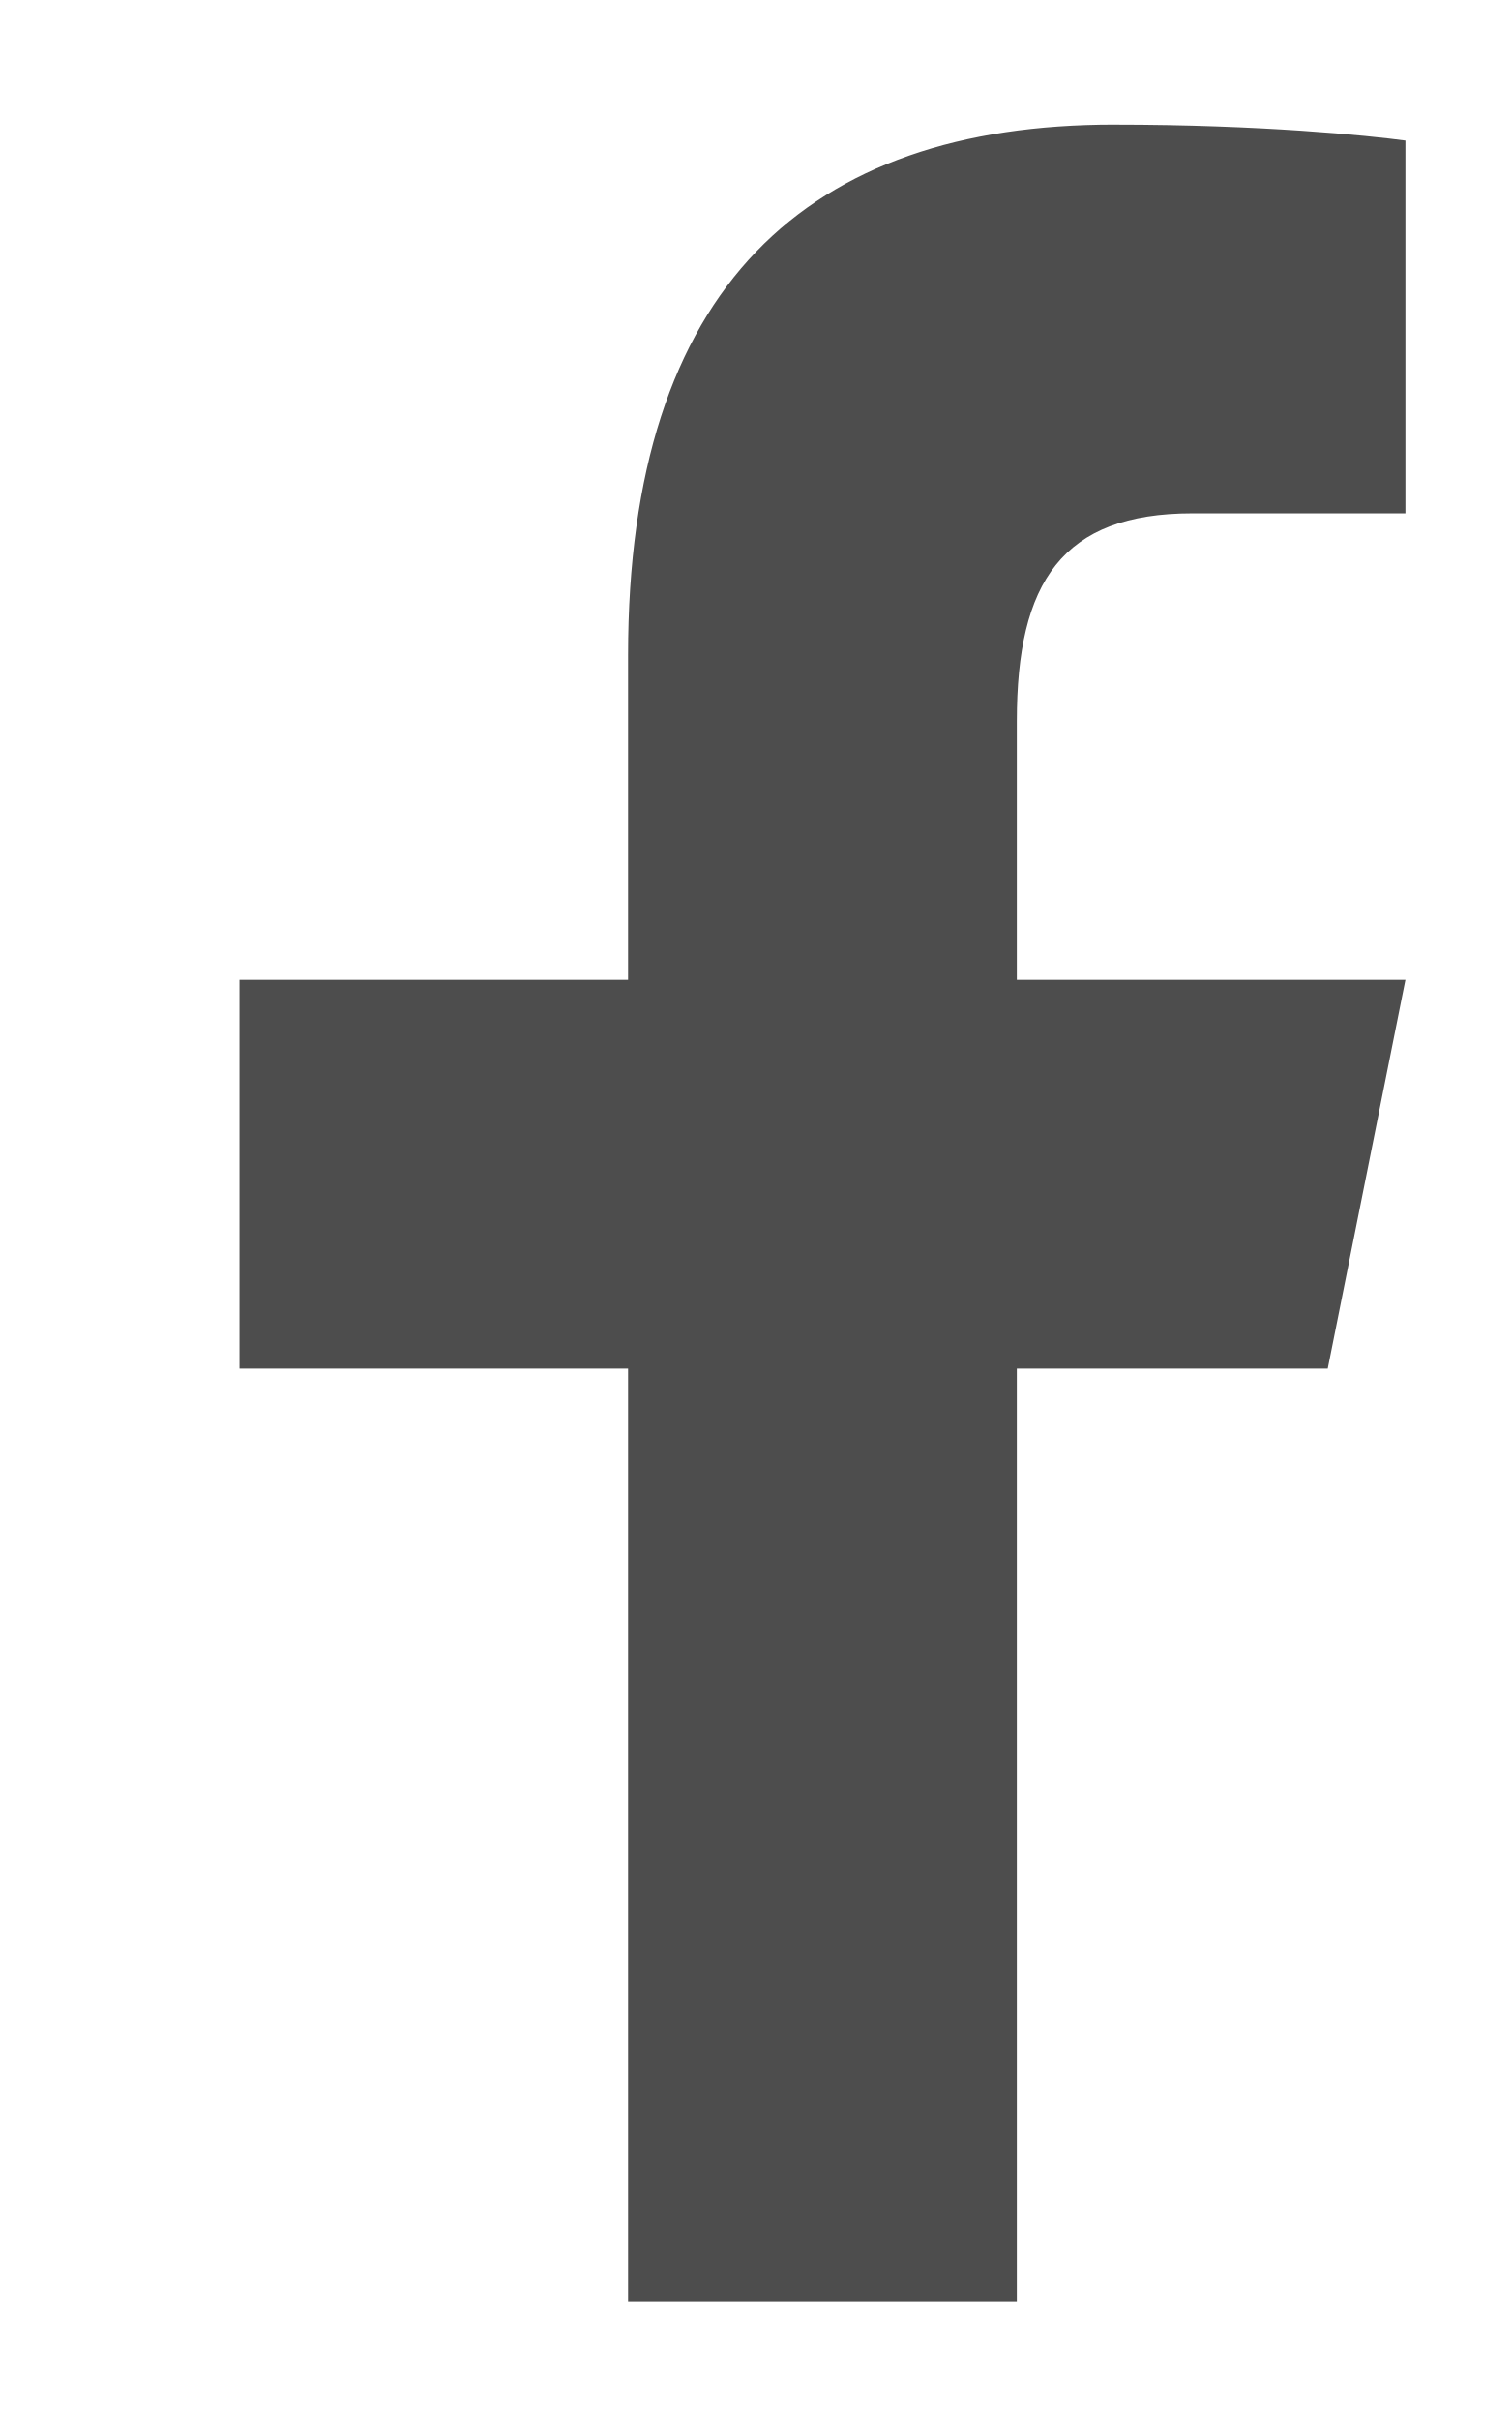
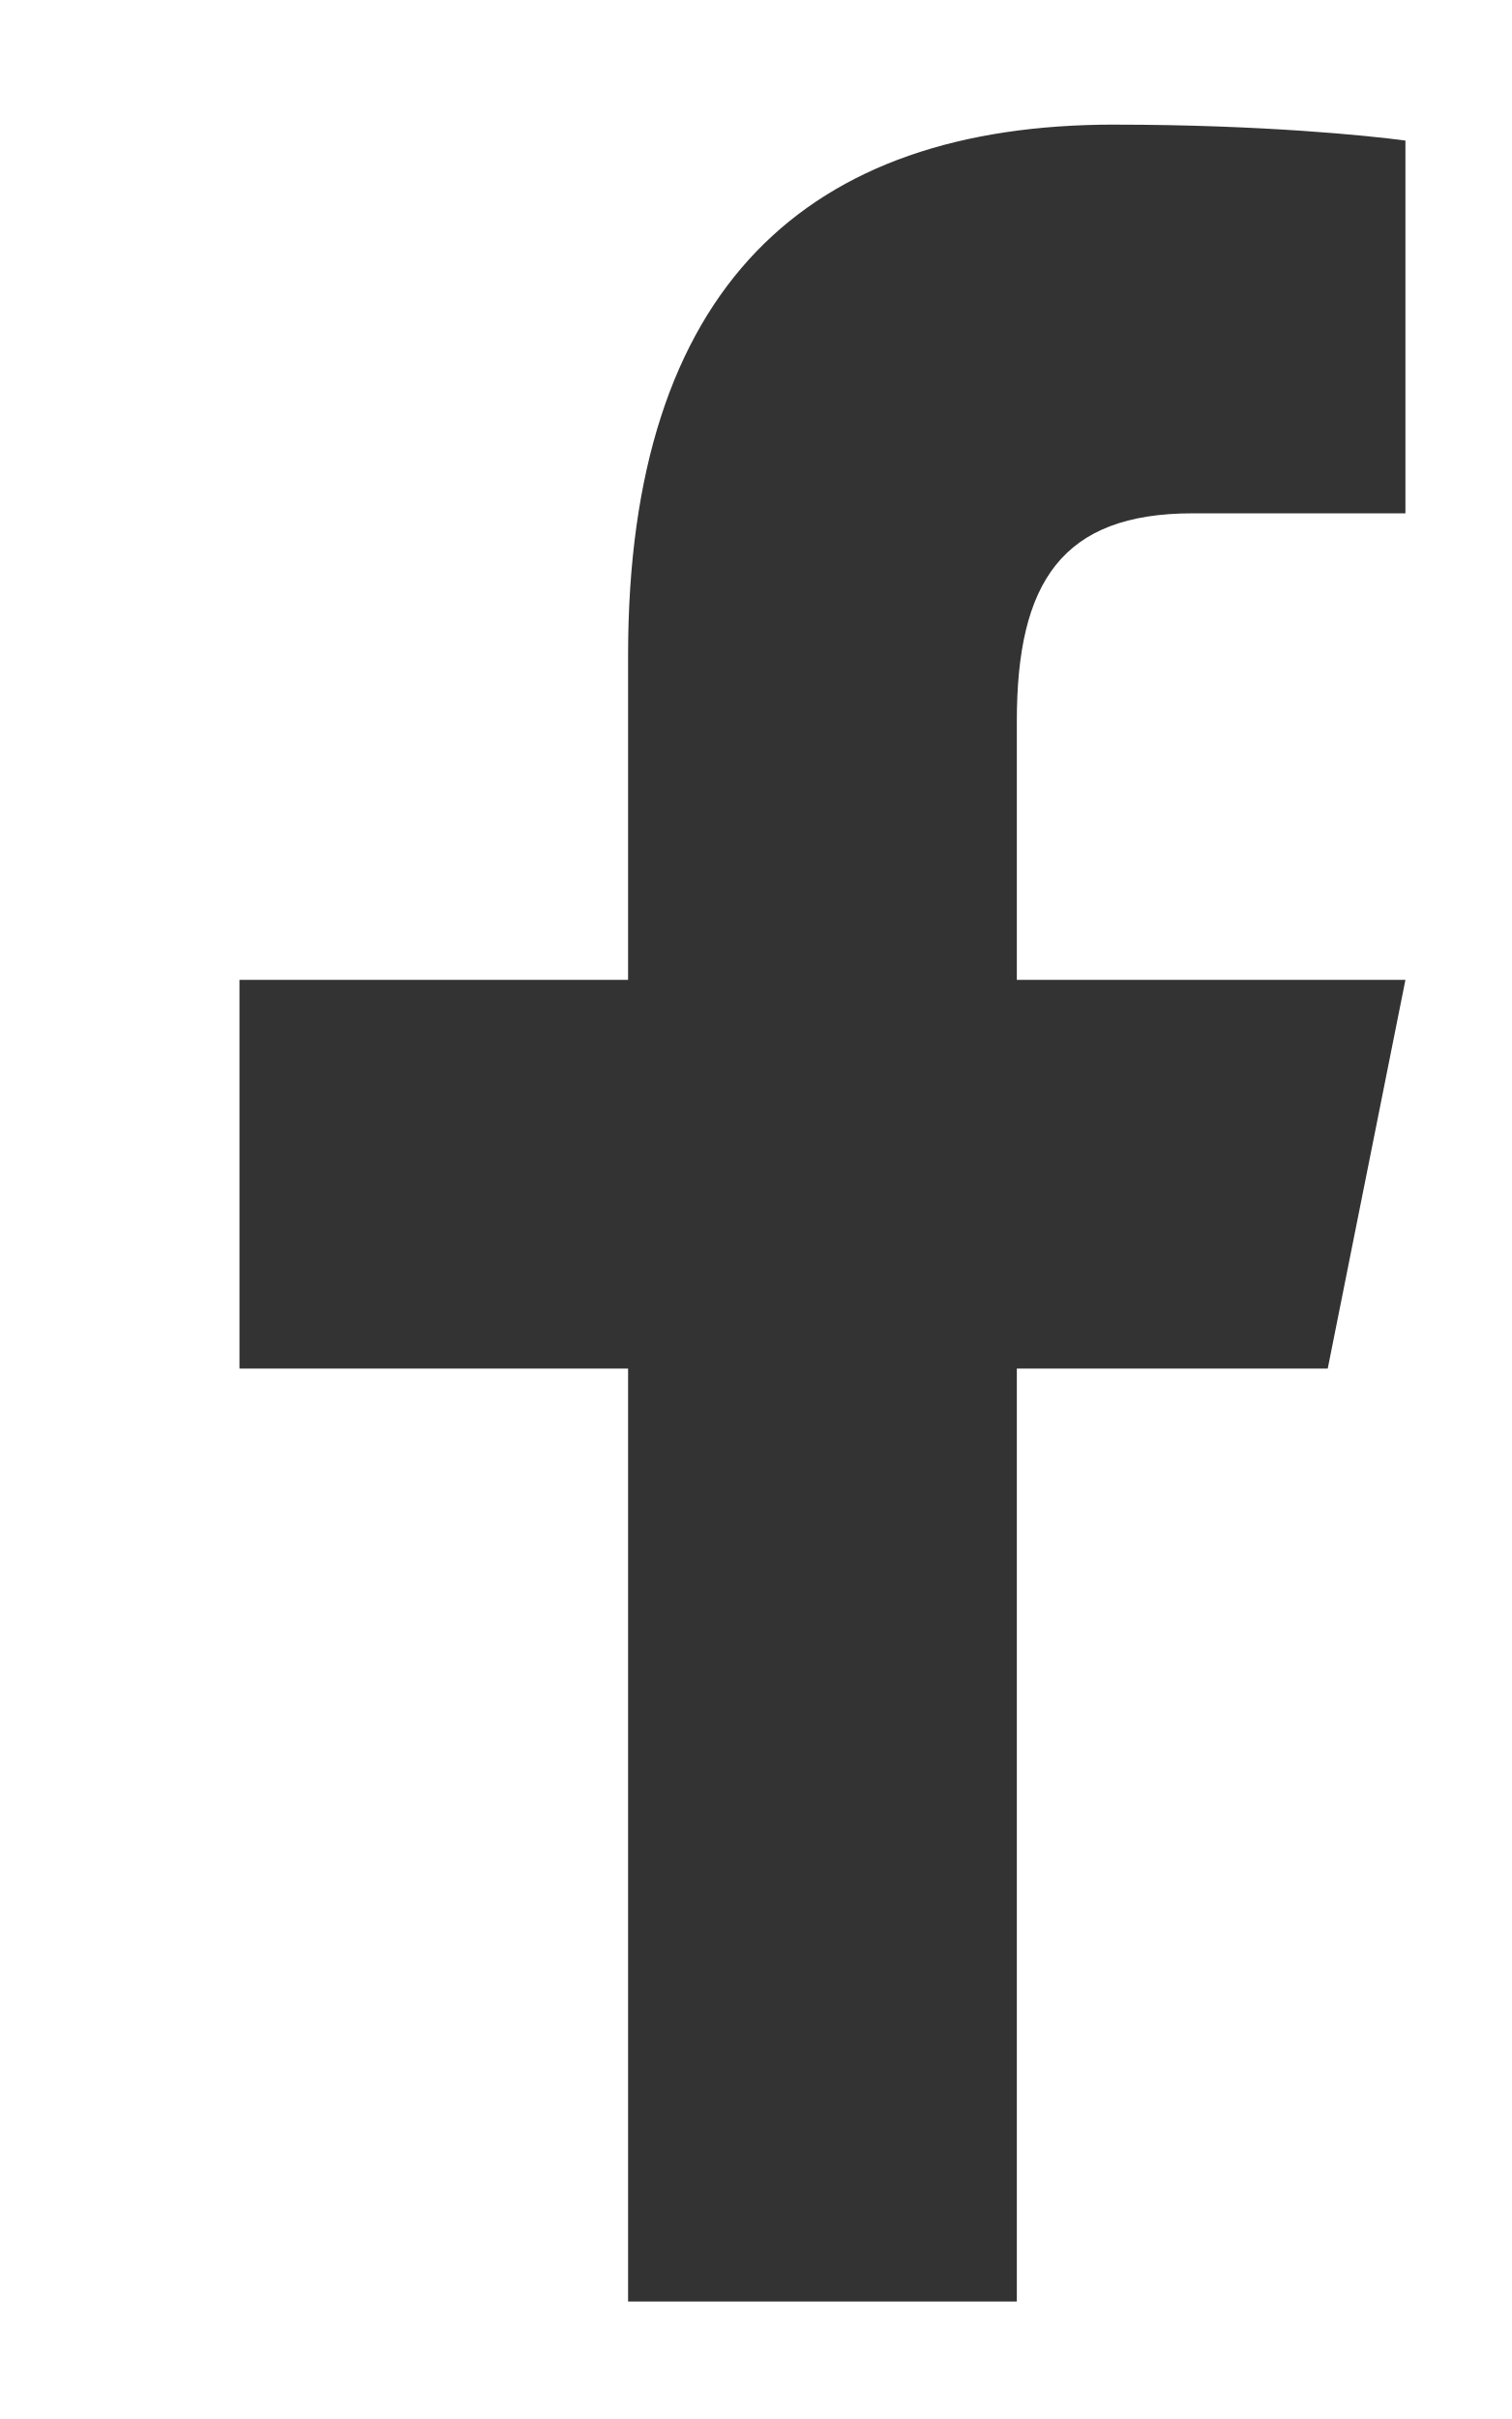
<svg xmlns="http://www.w3.org/2000/svg" version="1.1" id="svg2" xml:space="preserve" viewBox="0 0 6.667 10.667">
  <defs id="defs6" />
  <g id="g10" transform="matrix(1.333333,0,0,-1.333333,0,10.66667)">
    <g id="g12" transform="scale(0.1)">
-       <path d="m 36.859,75.879 c -10.137,0 -16.082,-5.352 -16.082,-17.551 V 47.594 H 7.922 V 34.738 H 20.777 V 3.883 H 33.637 V 34.738 h 10.285 l 2.57,12.855 H 33.637 v 8.559 c 0,4.594 1.496,6.871 5.812,6.871 h 7.043 v 12.328 c -1.219,0.164 -4.769,0.527 -9.633,0.527" style="fill:#4d4d4d;fill-opacity:1;fill-rule:nonzero;stroke:none" id="path14" />
+       <path d="m 36.859,75.879 c -10.137,0 -16.082,-5.352 -16.082,-17.551 V 47.594 H 7.922 V 34.738 H 20.777 V 3.883 H 33.637 V 34.738 h 10.285 l 2.57,12.855 H 33.637 v 8.559 c 0,4.594 1.496,6.871 5.812,6.871 h 7.043 v 12.328 c -1.219,0.164 -4.769,0.527 -9.633,0.527" style="fill:#333;fill-opacity:1;fill-rule:nonzero;stroke:none" id="path14" />
    </g>
  </g>
</svg>
